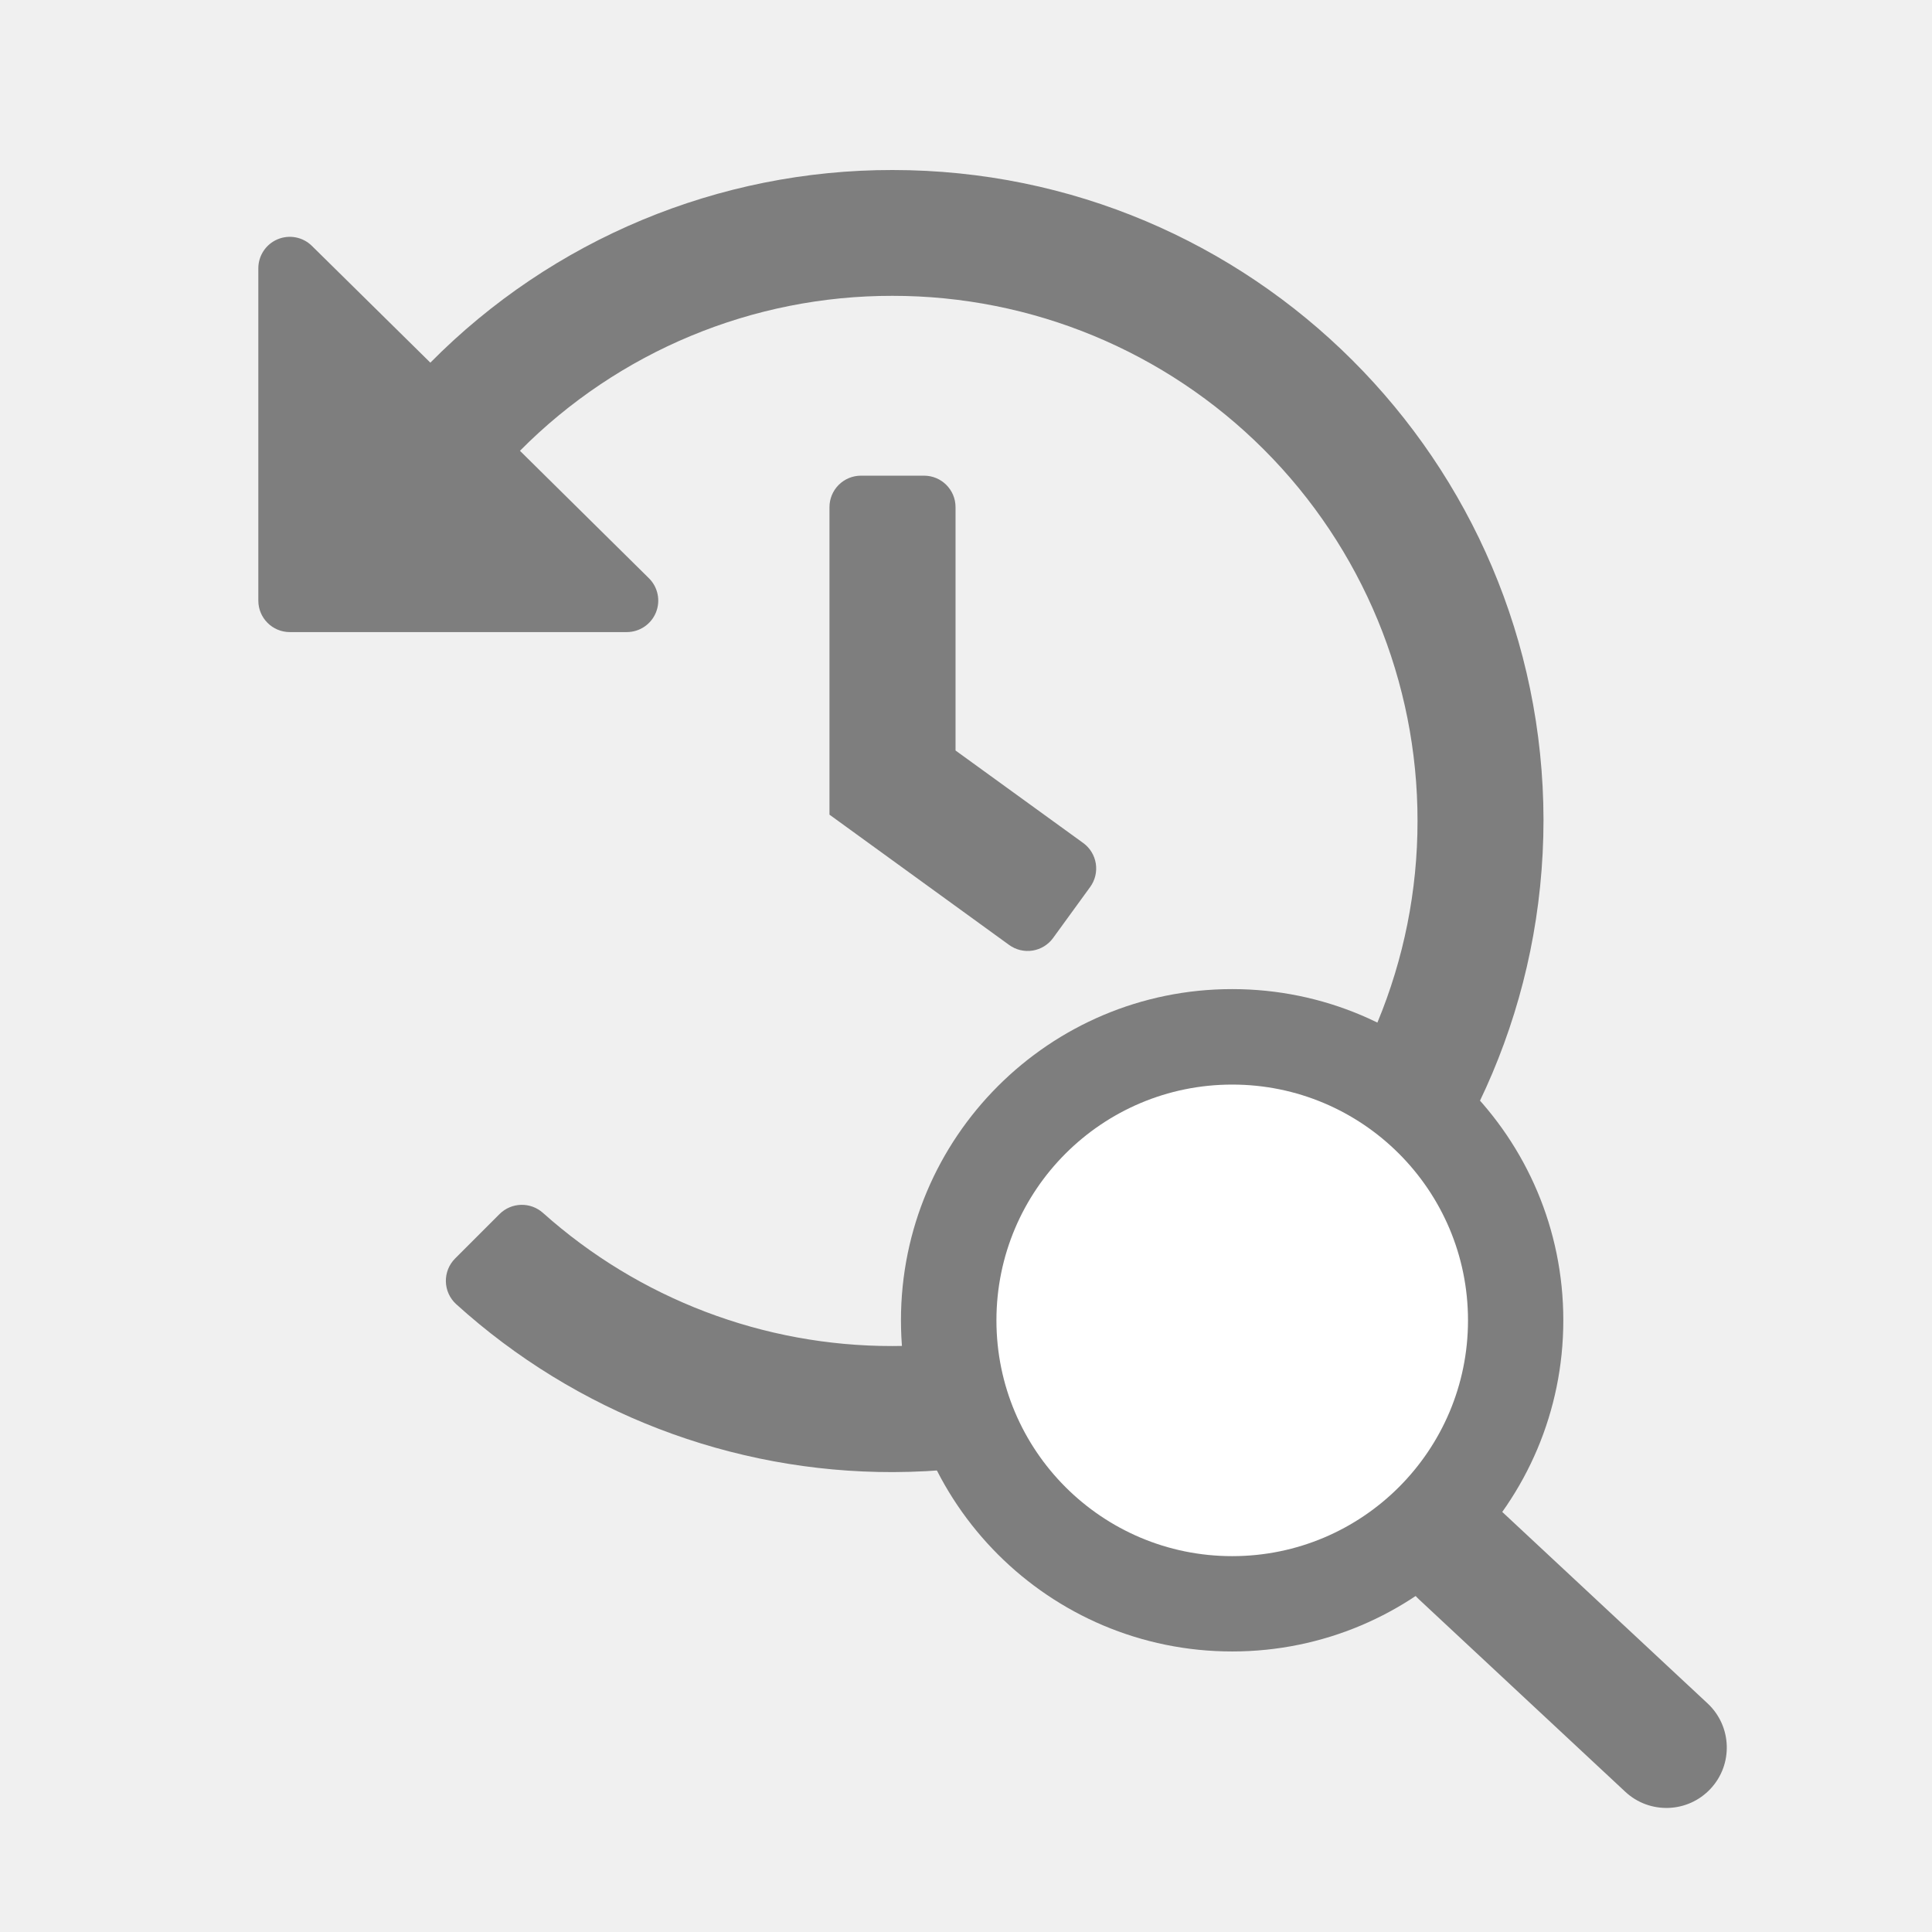
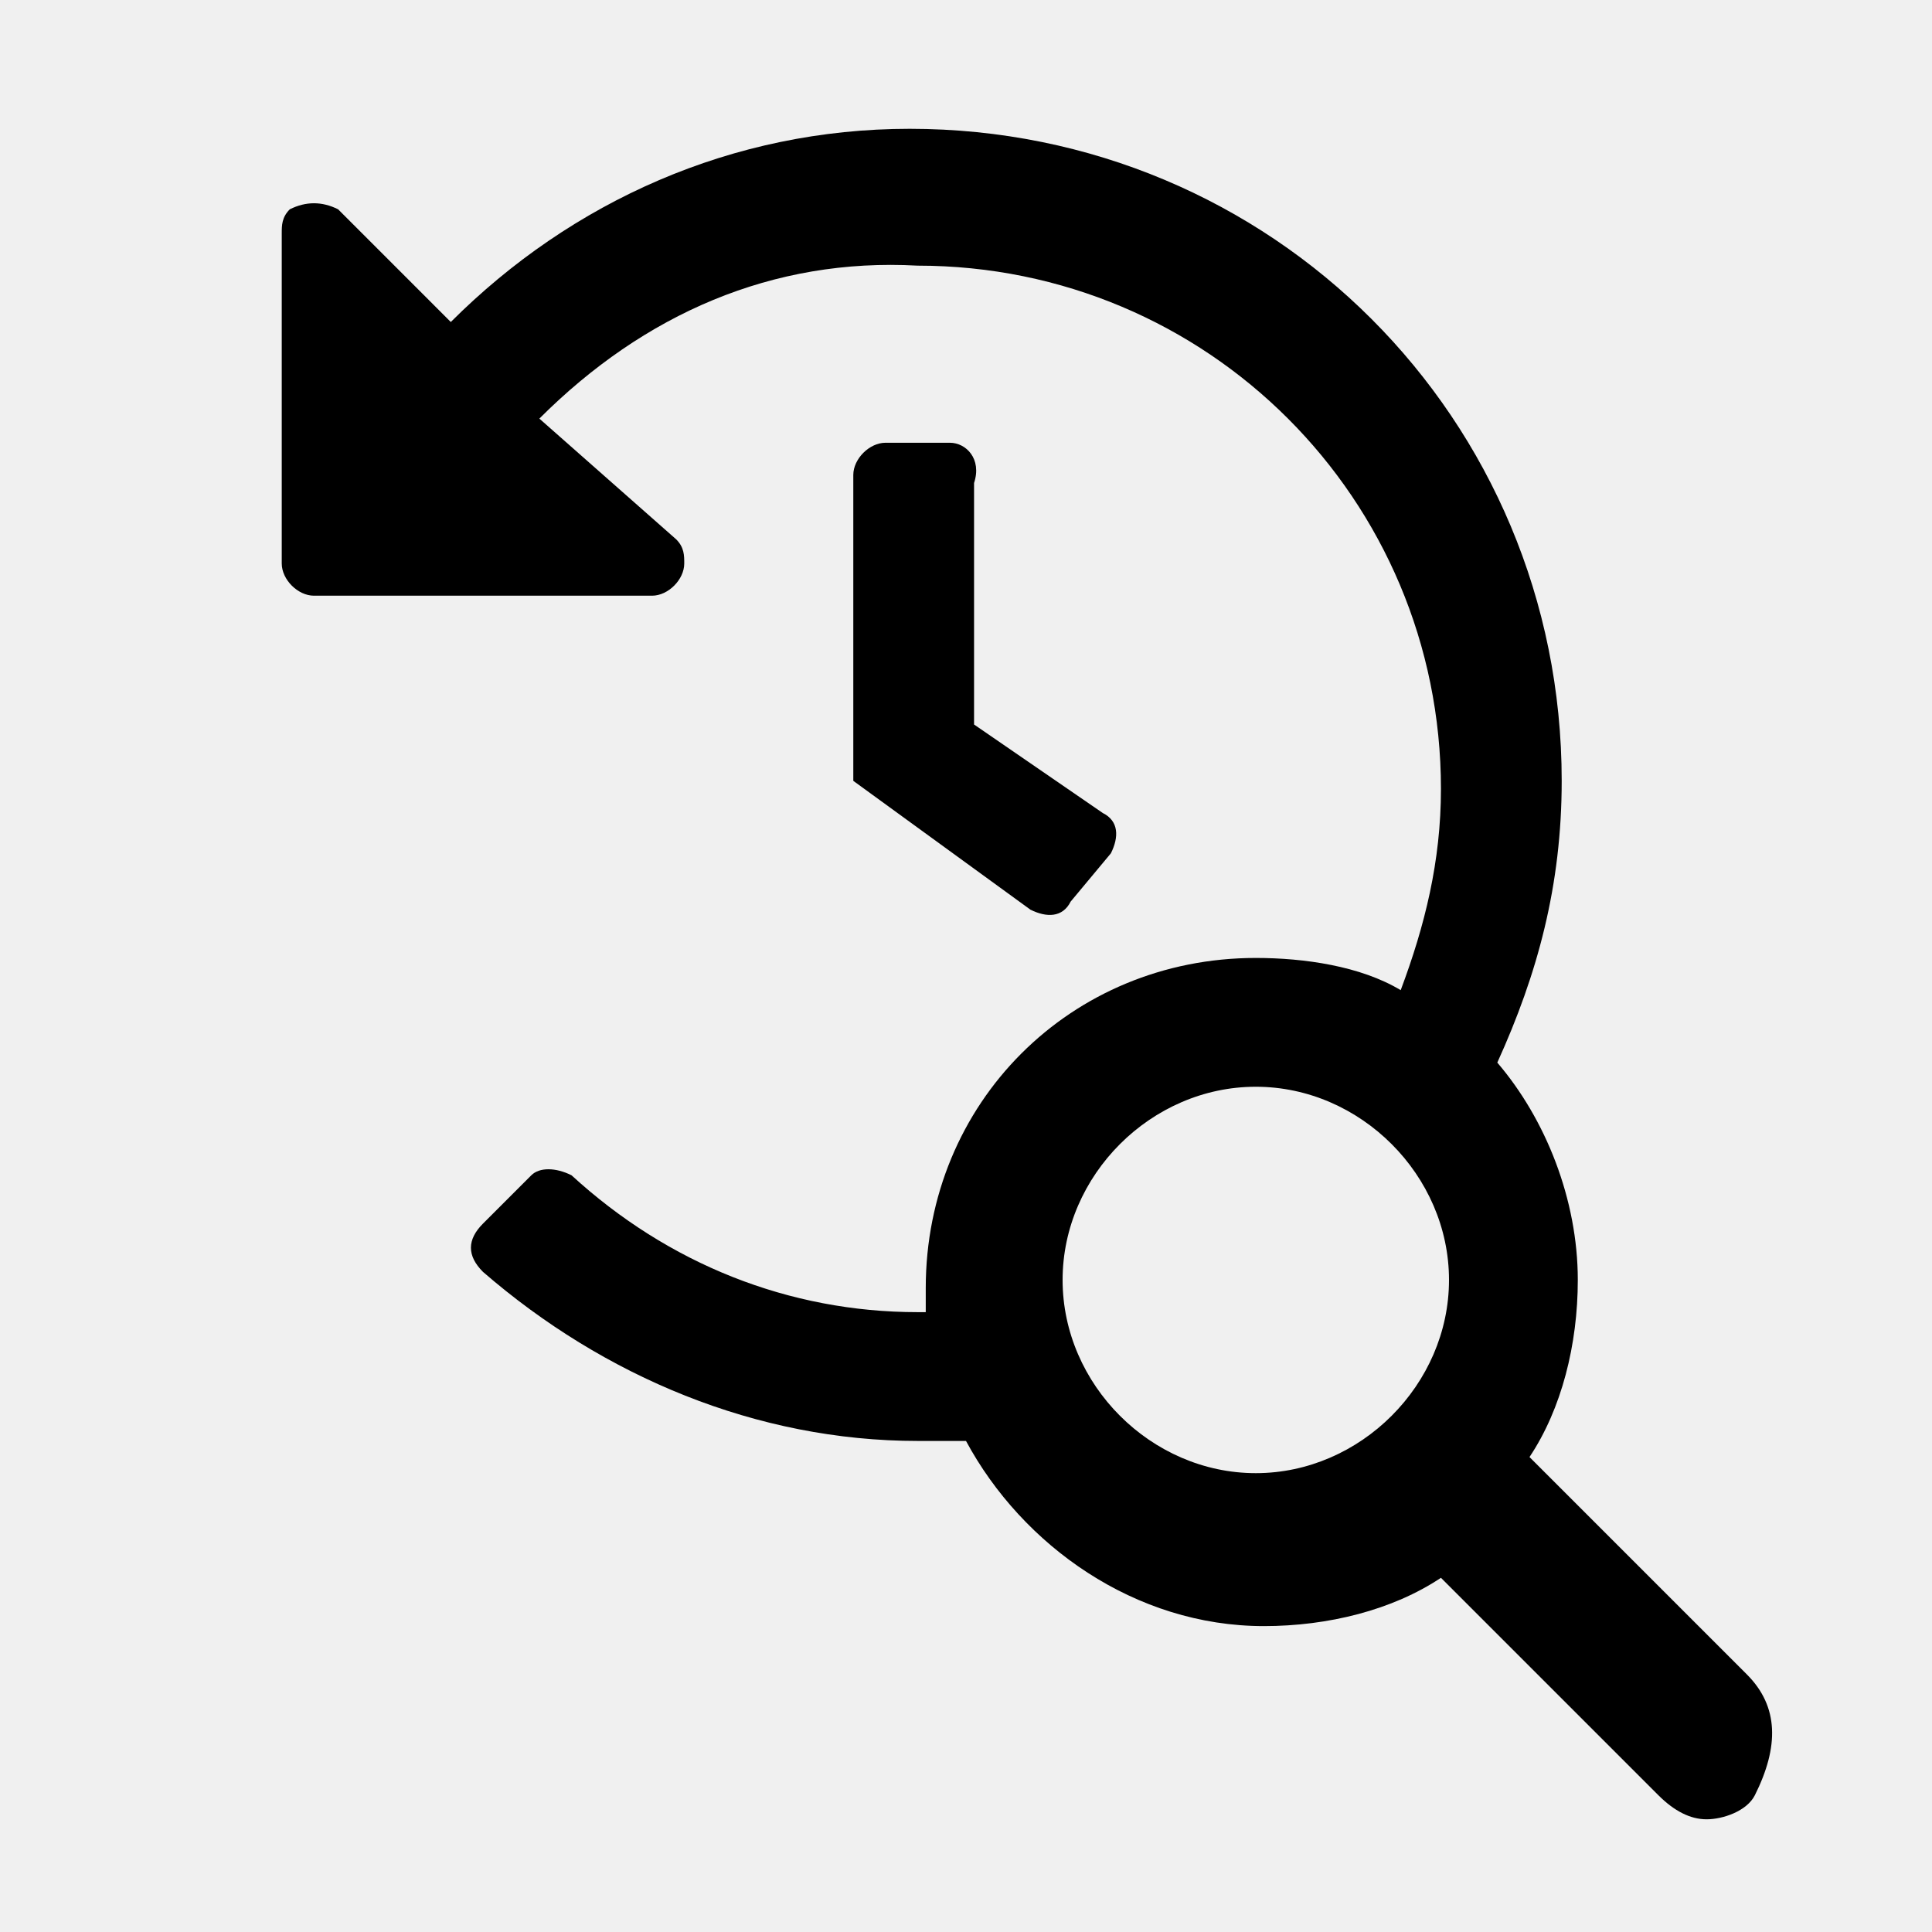
- <svg xmlns="http://www.w3.org/2000/svg" width="24" height="24" viewBox="0 0 24 24">
-   <g id="sbt-icon-eslenensoru" transform="translate(-1201 -409)">
-     <rect id="Rectangle_100" data-name="Rectangle 100" width="24" height="24" transform="translate(1201 409)" fill="#FFFFFF" opacity="0" />
-     <g id="Group_14928" data-name="Group 14928" transform="translate(-261.291 -180.7)">
-       <path id="Path_105476" data-name="Path 105476" d="M16.528-9.116a8.087,8.087,0,0,0-8.087-8.072A8.061,8.061,0,0,0,2.7-14.795l-1.471-1.45a.391.391,0,0,0-.666.279v4.127a.391.391,0,0,0,.391.391H5.139a.391.391,0,0,0,.275-.67L3.813-13.7a6.5,6.5,0,0,1,4.628-1.925A6.518,6.518,0,0,1,14.963-9.1,6.518,6.518,0,0,1,8.441-2.579,6.5,6.5,0,0,1,4.1-4.232a.393.393,0,0,0-.54.013l-.553.553a.392.392,0,0,0,.014.567A8.057,8.057,0,0,0,8.447-1.013,8.106,8.106,0,0,0,16.528-9.116ZM10.436-7.648l.46-.633a.391.391,0,0,0-.086-.547L9.224-9.977V-13a.391.391,0,0,0-.391-.391H8.05A.391.391,0,0,0,7.658-13V-9.18L9.889-7.562A.391.391,0,0,0,10.436-7.648Z" transform="translate(1464.937 609)" fill="#7E7E7E" />
-       <g id="Group_14928-2" data-name="Group 14928" transform="translate(1473.483 601.987)">
-         <path id="Path_105852" data-name="Path 105852" d="M4.114,0A4.114,4.114,0,1,1,0,4.114,4.114,4.114,0,0,1,4.114,0Z" transform="translate(0 0)" fill="#7E7E7E" />
-         <path id="Path_105855" data-name="Path 105855" d="M.75,0h3.5a.75.75,0,0,1,0,1.5H.75A.75.75,0,0,1,.75,0Z" transform="translate(6.912 5.975) rotate(43)" fill="#7E7E7E" />
-         <path id="Path_105854" data-name="Path 105854" d="M2.929,0A2.929,2.929,0,1,1,0,2.929,2.929,2.929,0,0,1,2.929,0Z" transform="translate(1.186 1.186)" fill="#FFFFFF" />
-       </g>
-     </g>
+ <svg xmlns="http://www.w3.org/2000/svg" version="1.1" id="Layer_1" x="0px" y="0px" viewBox="0 0 24 24" style="enable-background:new 0 0 24 24;" xml:space="preserve">
+   <g>
+     <path class="st0" d="M11.8,5.5H11c-0.2,0-0.4,0.2-0.4,0.4c0,0,0,0,0,0v3.8l2.2,1.6c0.2,0.1,0.4,0.1,0.5-0.1c0,0,0,0,0,0l0.5-0.6   c0.1-0.2,0.1-0.4-0.1-0.5c0,0,0,0,0,0l-1.6-1.1v-3C12.2,5.7,12,5.5,11.8,5.5z" />
+     <path class="st0" d="M21.7,20.8l-2.7-2.7c0.4-0.6,0.6-1.4,0.6-2.2c0-1-0.4-2-1-2.7c0.5-1.1,0.8-2.2,0.8-3.5c0-4.5-3.6-8.1-8.1-8.1   c-2.2,0-4.2,0.9-5.7,2.4L4.2,2.6C4,2.5,3.8,2.5,3.6,2.6C3.5,2.7,3.5,2.8,3.5,2.9V7c0,0.2,0.2,0.4,0.4,0.4h4.2   c0.2,0,0.4-0.2,0.4-0.4c0-0.1,0-0.2-0.1-0.3L6.7,5.2C8,3.9,9.6,3.2,11.4,3.3c3.6,0,6.5,2.9,6.5,6.5c0,0,0,0,0,0   c0,0.9-0.2,1.7-0.5,2.5c-0.5-0.3-1.2-0.4-1.8-0.4c-2.3,0-4.1,1.8-4.1,4.1c0,0.1,0,0.2,0,0.3c0,0-0.1,0-0.1,0c0,0,0,0,0,0   c-1.6,0-3.1-0.6-4.3-1.7c-0.2-0.1-0.4-0.1-0.5,0l-0.6,0.6c-0.2,0.2-0.2,0.4,0,0.6c0,0,0,0,0,0c1.5,1.3,3.4,2.1,5.4,2.1   c0.2,0,0.4,0,0.6,0c0.7,1.3,2.1,2.3,3.7,2.3c0.8,0,1.6-0.2,2.2-0.6l2.7,2.7c0.2,0.2,0.4,0.3,0.6,0.3s0.5-0.1,0.6-0.3   C22.1,21.7,22.1,21.2,21.7,20.8z M15.6,18.3c-1.3,0-2.4-1.1-2.4-2.4s1.1-2.4,2.4-2.4s2.4,1.1,2.4,2.4S16.9,18.3,15.6,18.3z" />
  </g>
</svg>
